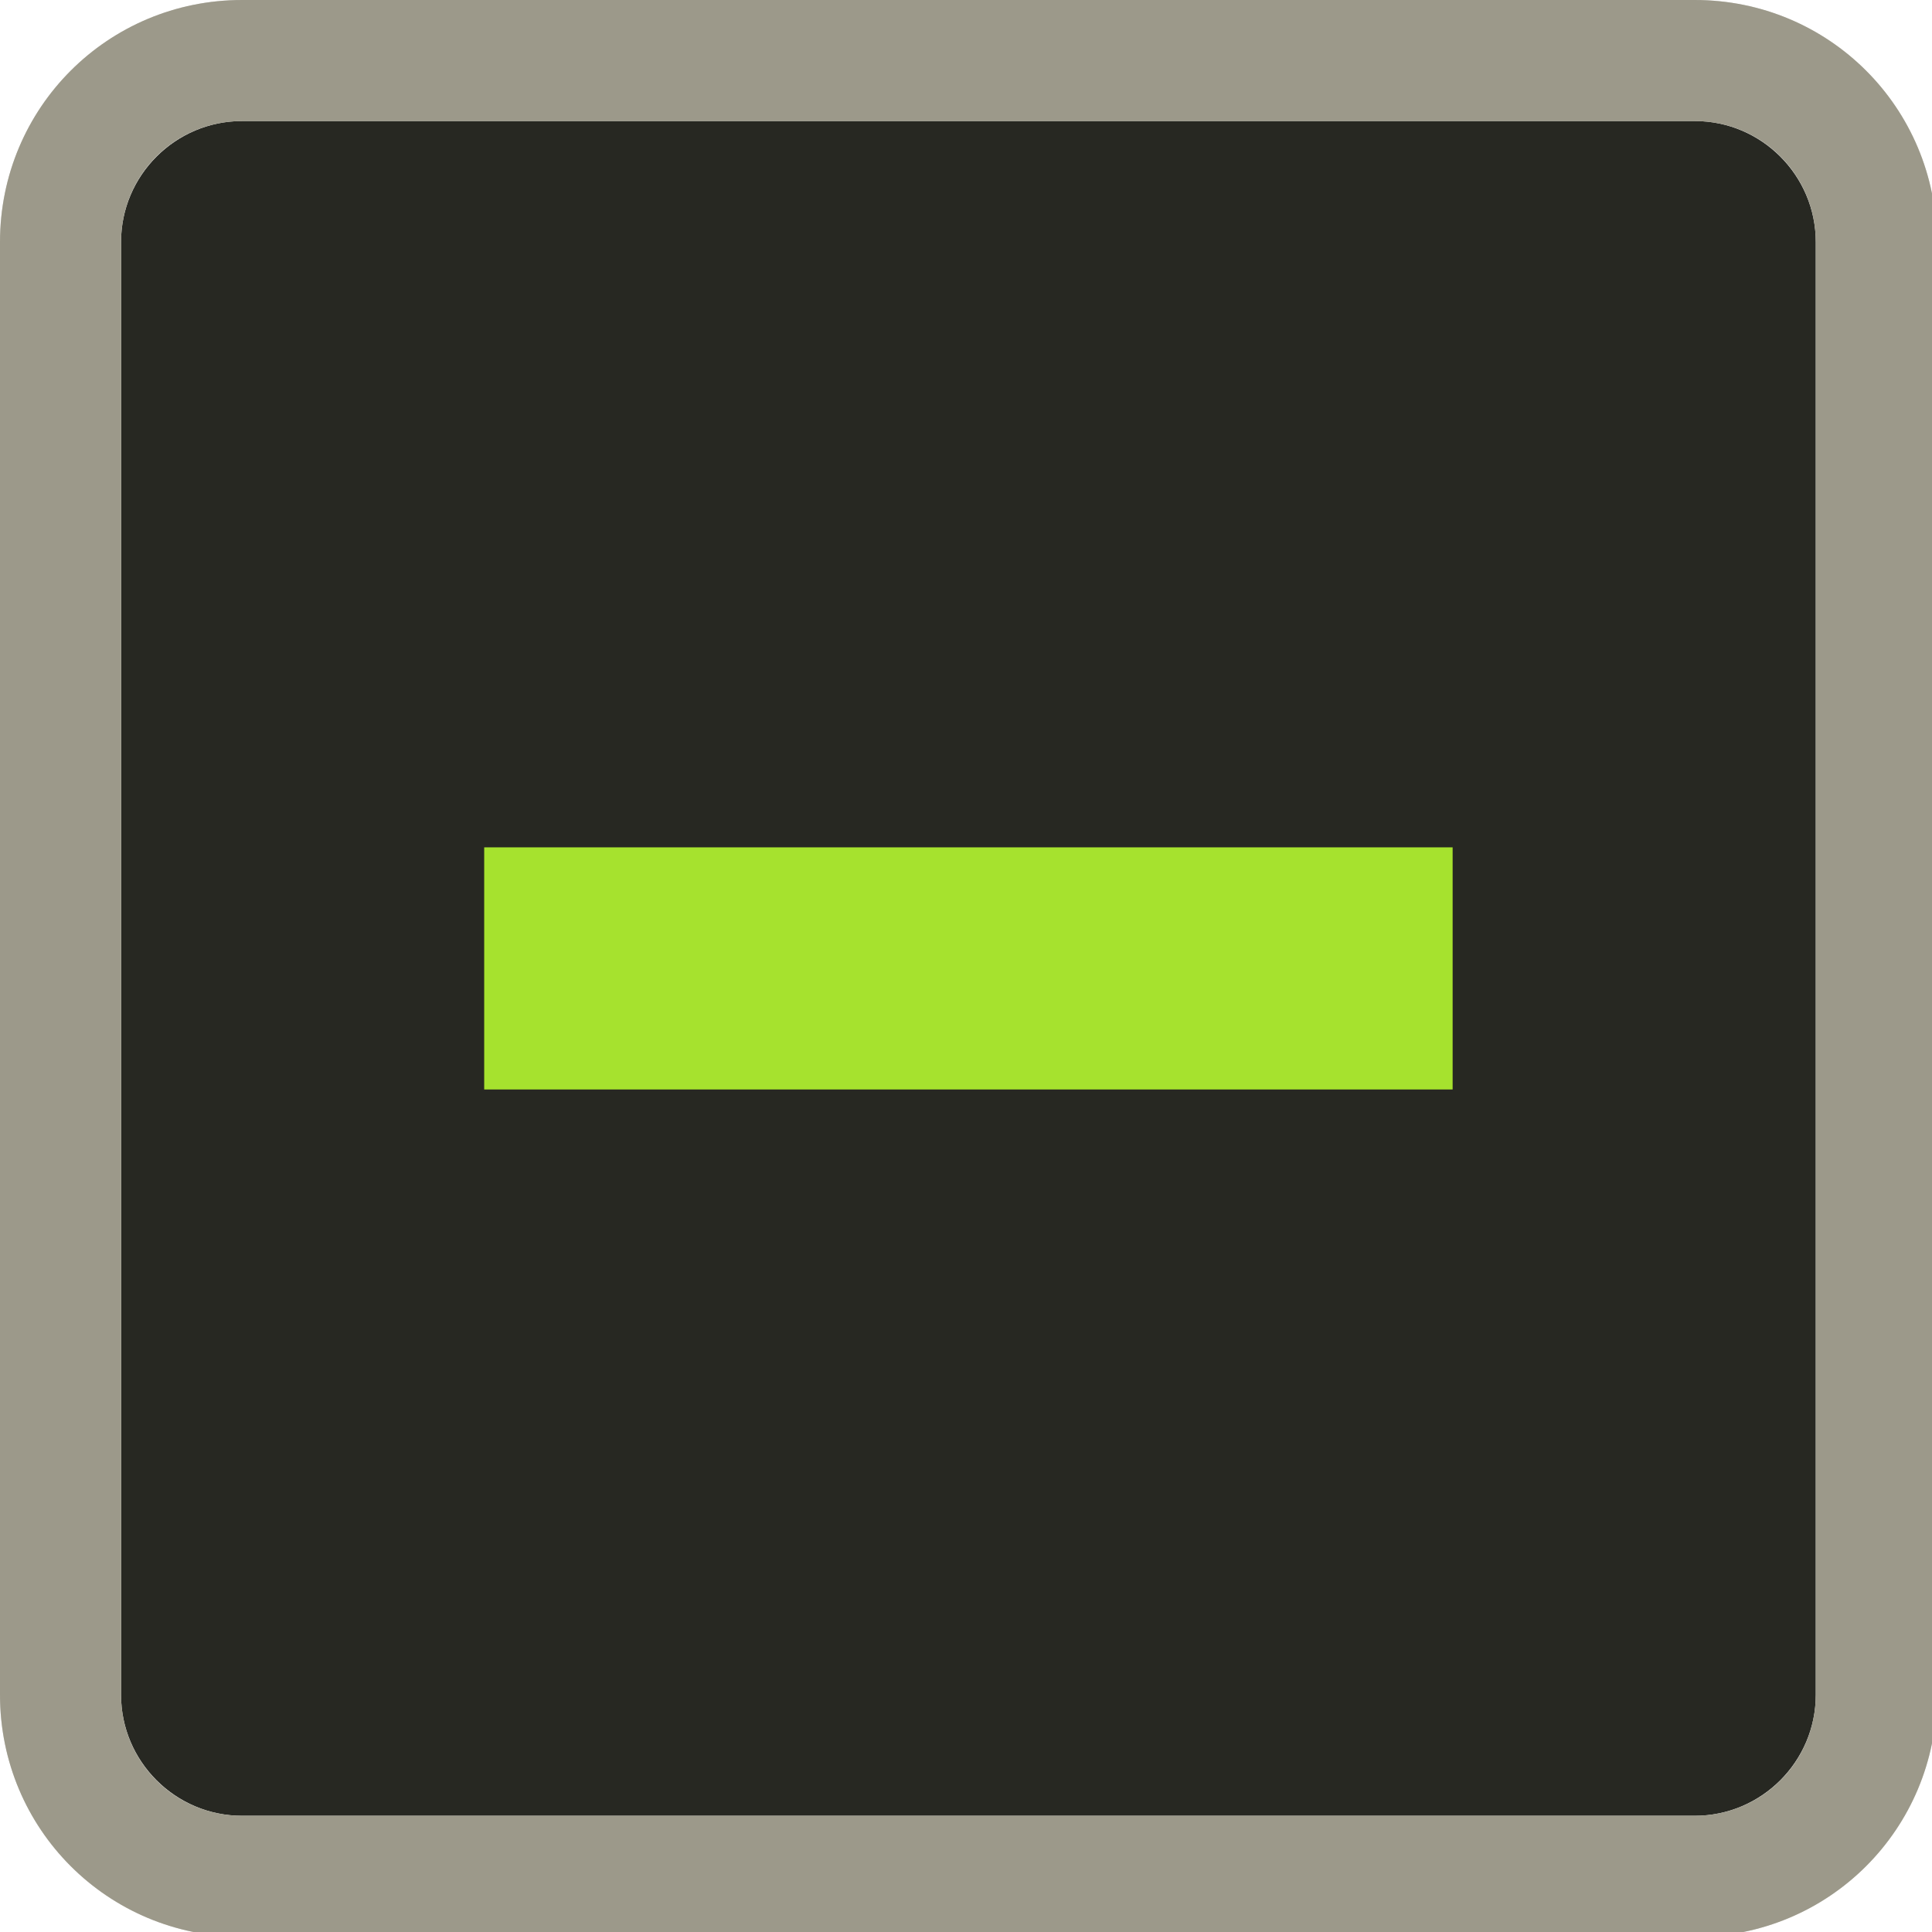
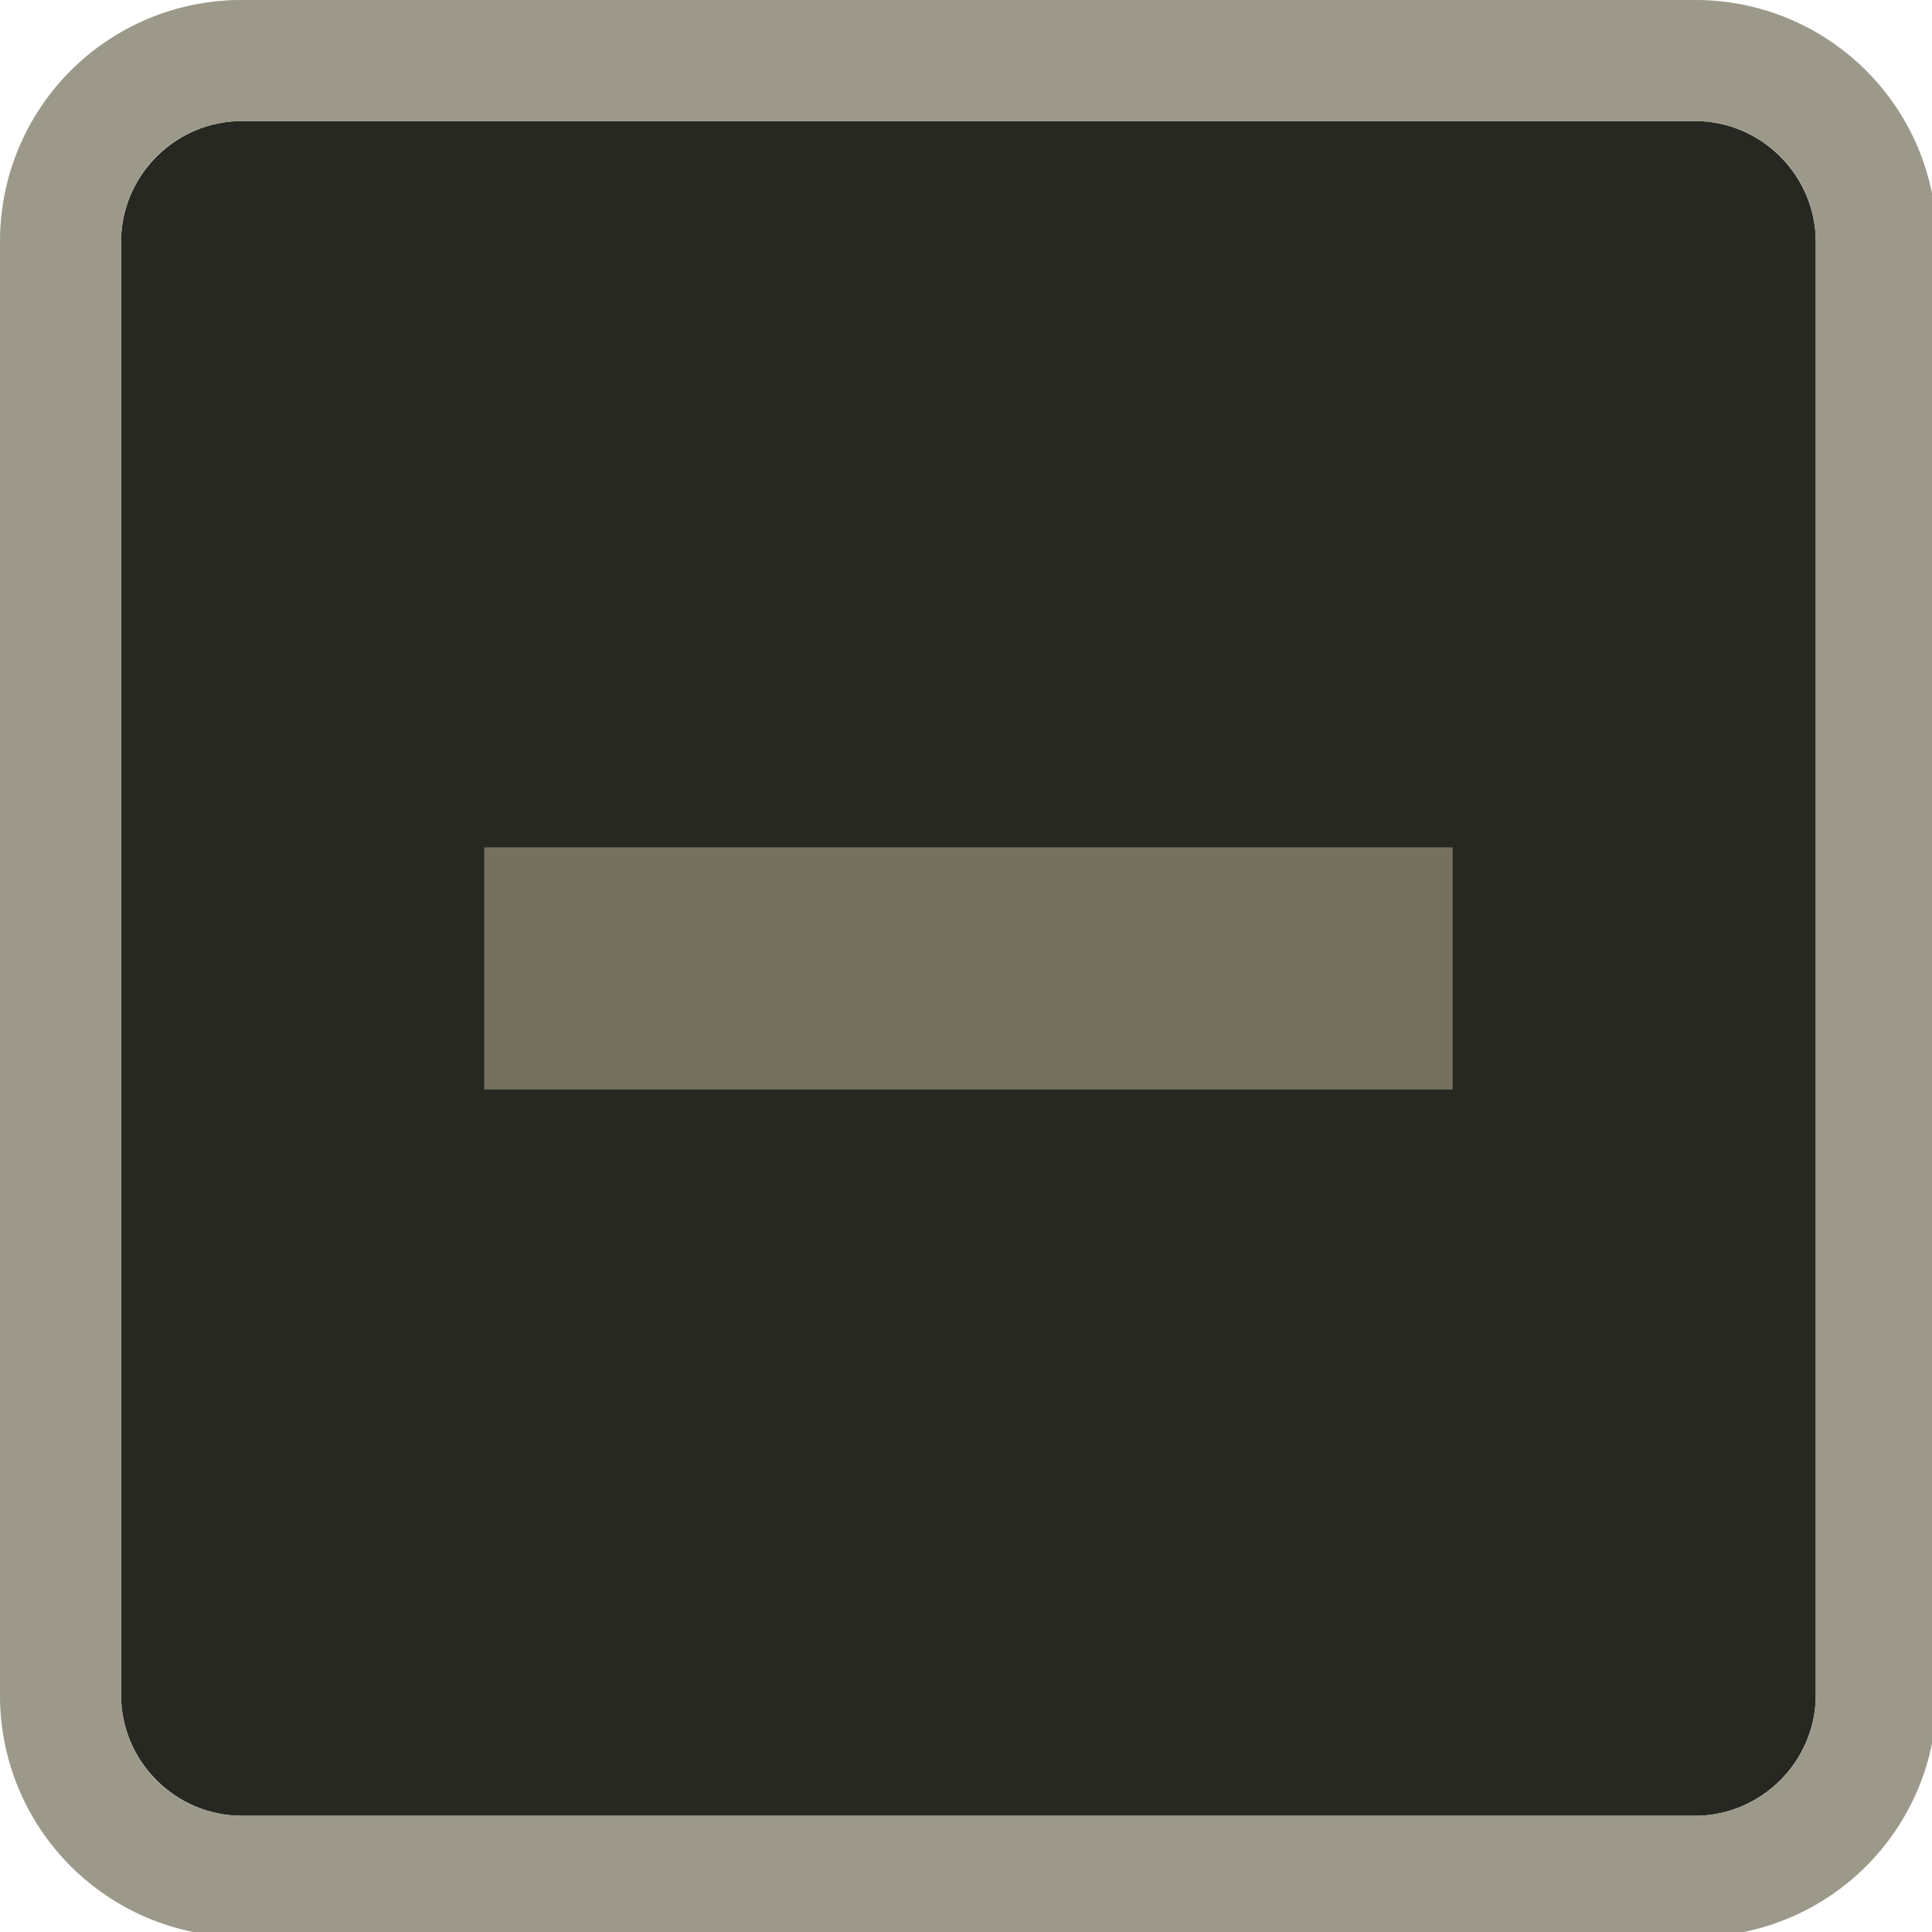
<svg xmlns="http://www.w3.org/2000/svg" width="133pt" height="133pt" viewBox="0 0 133 133" version="1.1">
  <g id="surface1">
    <path style=" stroke:none;fill-rule:nonzero;fill:#272822;fill-opacity:1;" d="M 16.668 8.332 L 116.668 8.332 C 121.258 8.332 125 12.078 125 16.668 L 125 116.668 C 125 121.258 121.258 125 116.668 125 L 16.668 125 C 12.078 125 8.332 121.258 8.332 116.668 L 8.332 16.668 C 8.332 12.078 12.078 8.332 16.668 8.332 Z M 16.668 8.332 " />
    <path style=" stroke:none;fill-rule:nonzero;fill:#75715E;fill-opacity:1;" d="M 16.668 0 C 7.422 0 0 7.422 0 16.668 L 0 116.668 C 0 125.91 7.422 133.332 16.668 133.332 L 116.668 133.332 C 125.91 133.332 133.332 125.91 133.332 116.668 L 133.332 16.668 C 133.332 7.422 125.91 0 116.668 0 Z M 16.668 8.332 L 116.668 8.332 C 121.289 8.332 125 12.043 125 16.668 L 125 116.668 C 125 121.289 121.289 125 116.668 125 L 16.668 125 C 12.043 125 8.332 121.289 8.332 116.668 L 8.332 16.668 C 8.332 12.043 12.043 8.332 16.668 8.332 Z M 16.668 8.332 " />
    <path style=" stroke:none;fill-rule:nonzero;fill:#F8F8F2;fill-opacity:0.30;" d="M 16.668 0 C 7.422 0 0 7.422 0 16.668 L 0 116.668 C 0 125.91 7.422 133.332 16.668 133.332 L 116.668 133.332 C 125.91 133.332 133.332 125.91 133.332 116.668 L 133.332 16.668 C 133.332 7.422 125.91 0 116.668 0 Z M 16.668 8.332 L 116.668 8.332 C 121.289 8.332 125 12.043 125 16.668 L 125 116.668 C 125 121.289 121.289 125 116.668 125 L 16.668 125 C 12.043 125 8.332 121.289 8.332 116.668 L 8.332 16.668 C 8.332 12.043 12.043 8.332 16.668 8.332 Z M 16.668 8.332 " />
-     <path style=" stroke:none;fill-rule:nonzero;fill:#A6E22E;fill-opacity:1;" d="M 33.332 58.332 L 100 58.332 L 100 75 L 33.332 75 Z M 33.332 58.332 " />
+     <path style=" stroke:none;fill-rule:nonzero;fill:#75715E;fill-opacity:1;" d="M 33.332 58.332 L 100 58.332 L 100 75 L 33.332 75 Z M 33.332 58.332 " />
  </g>
</svg>
